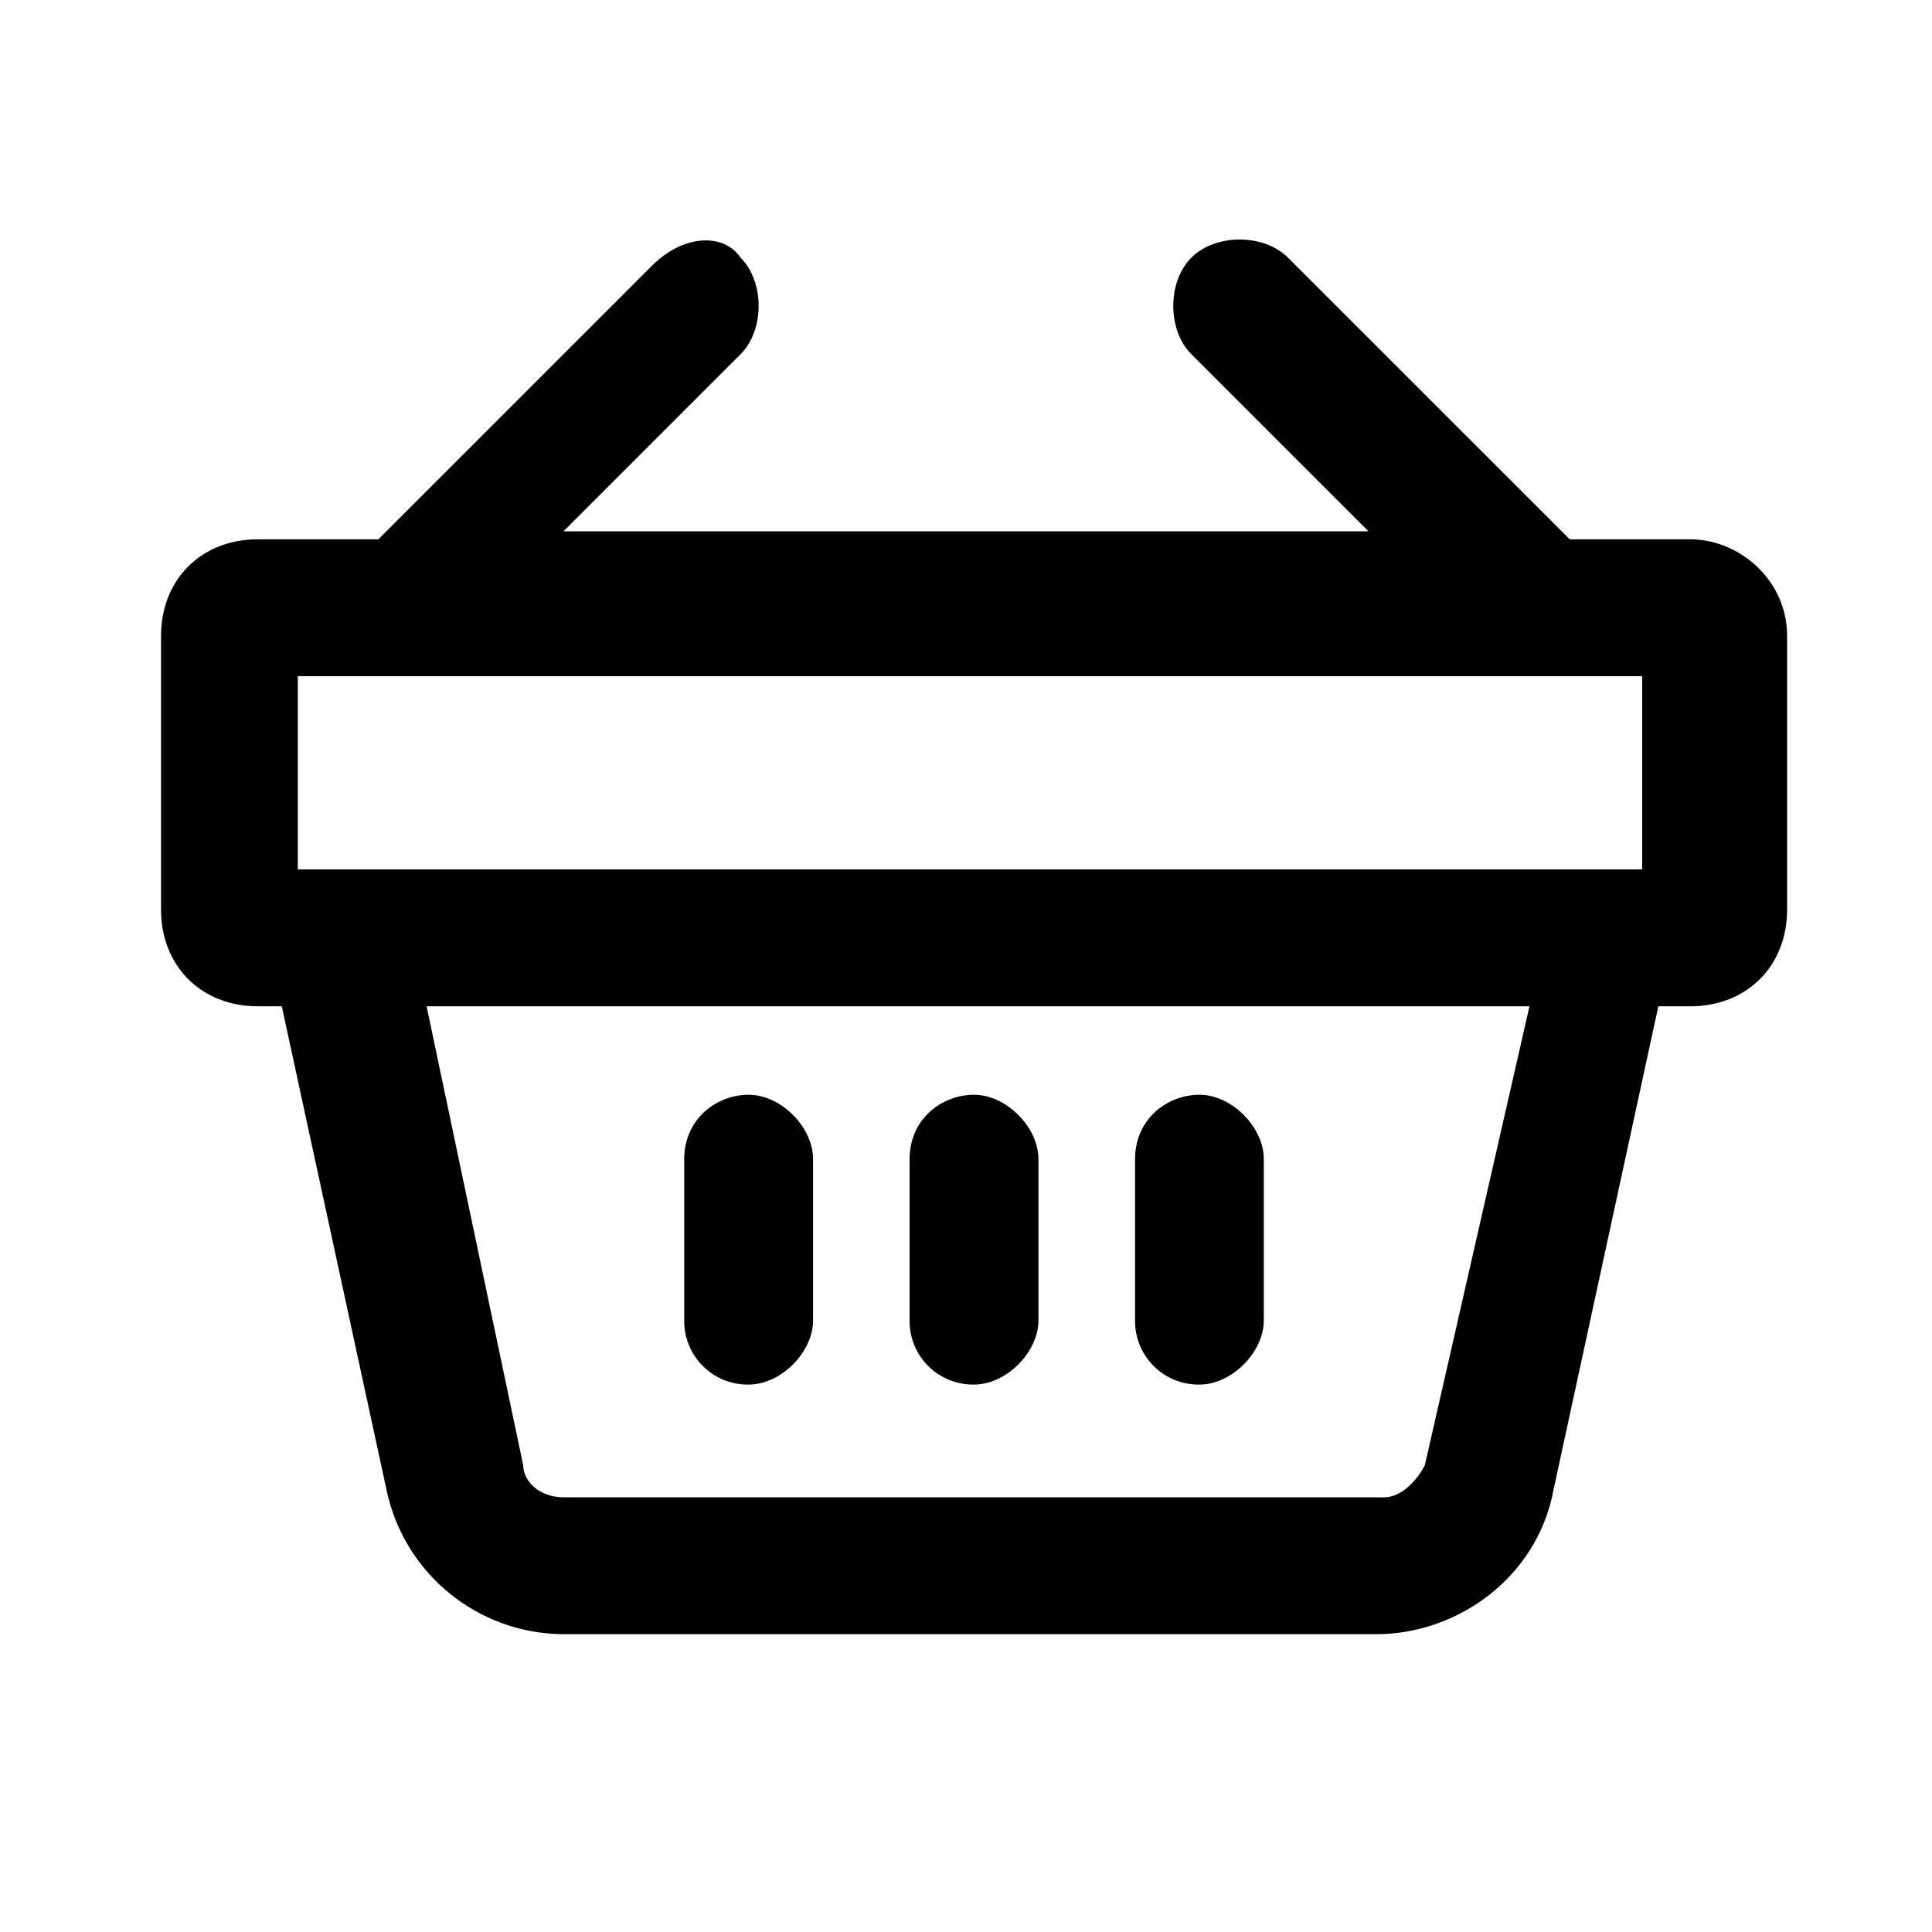
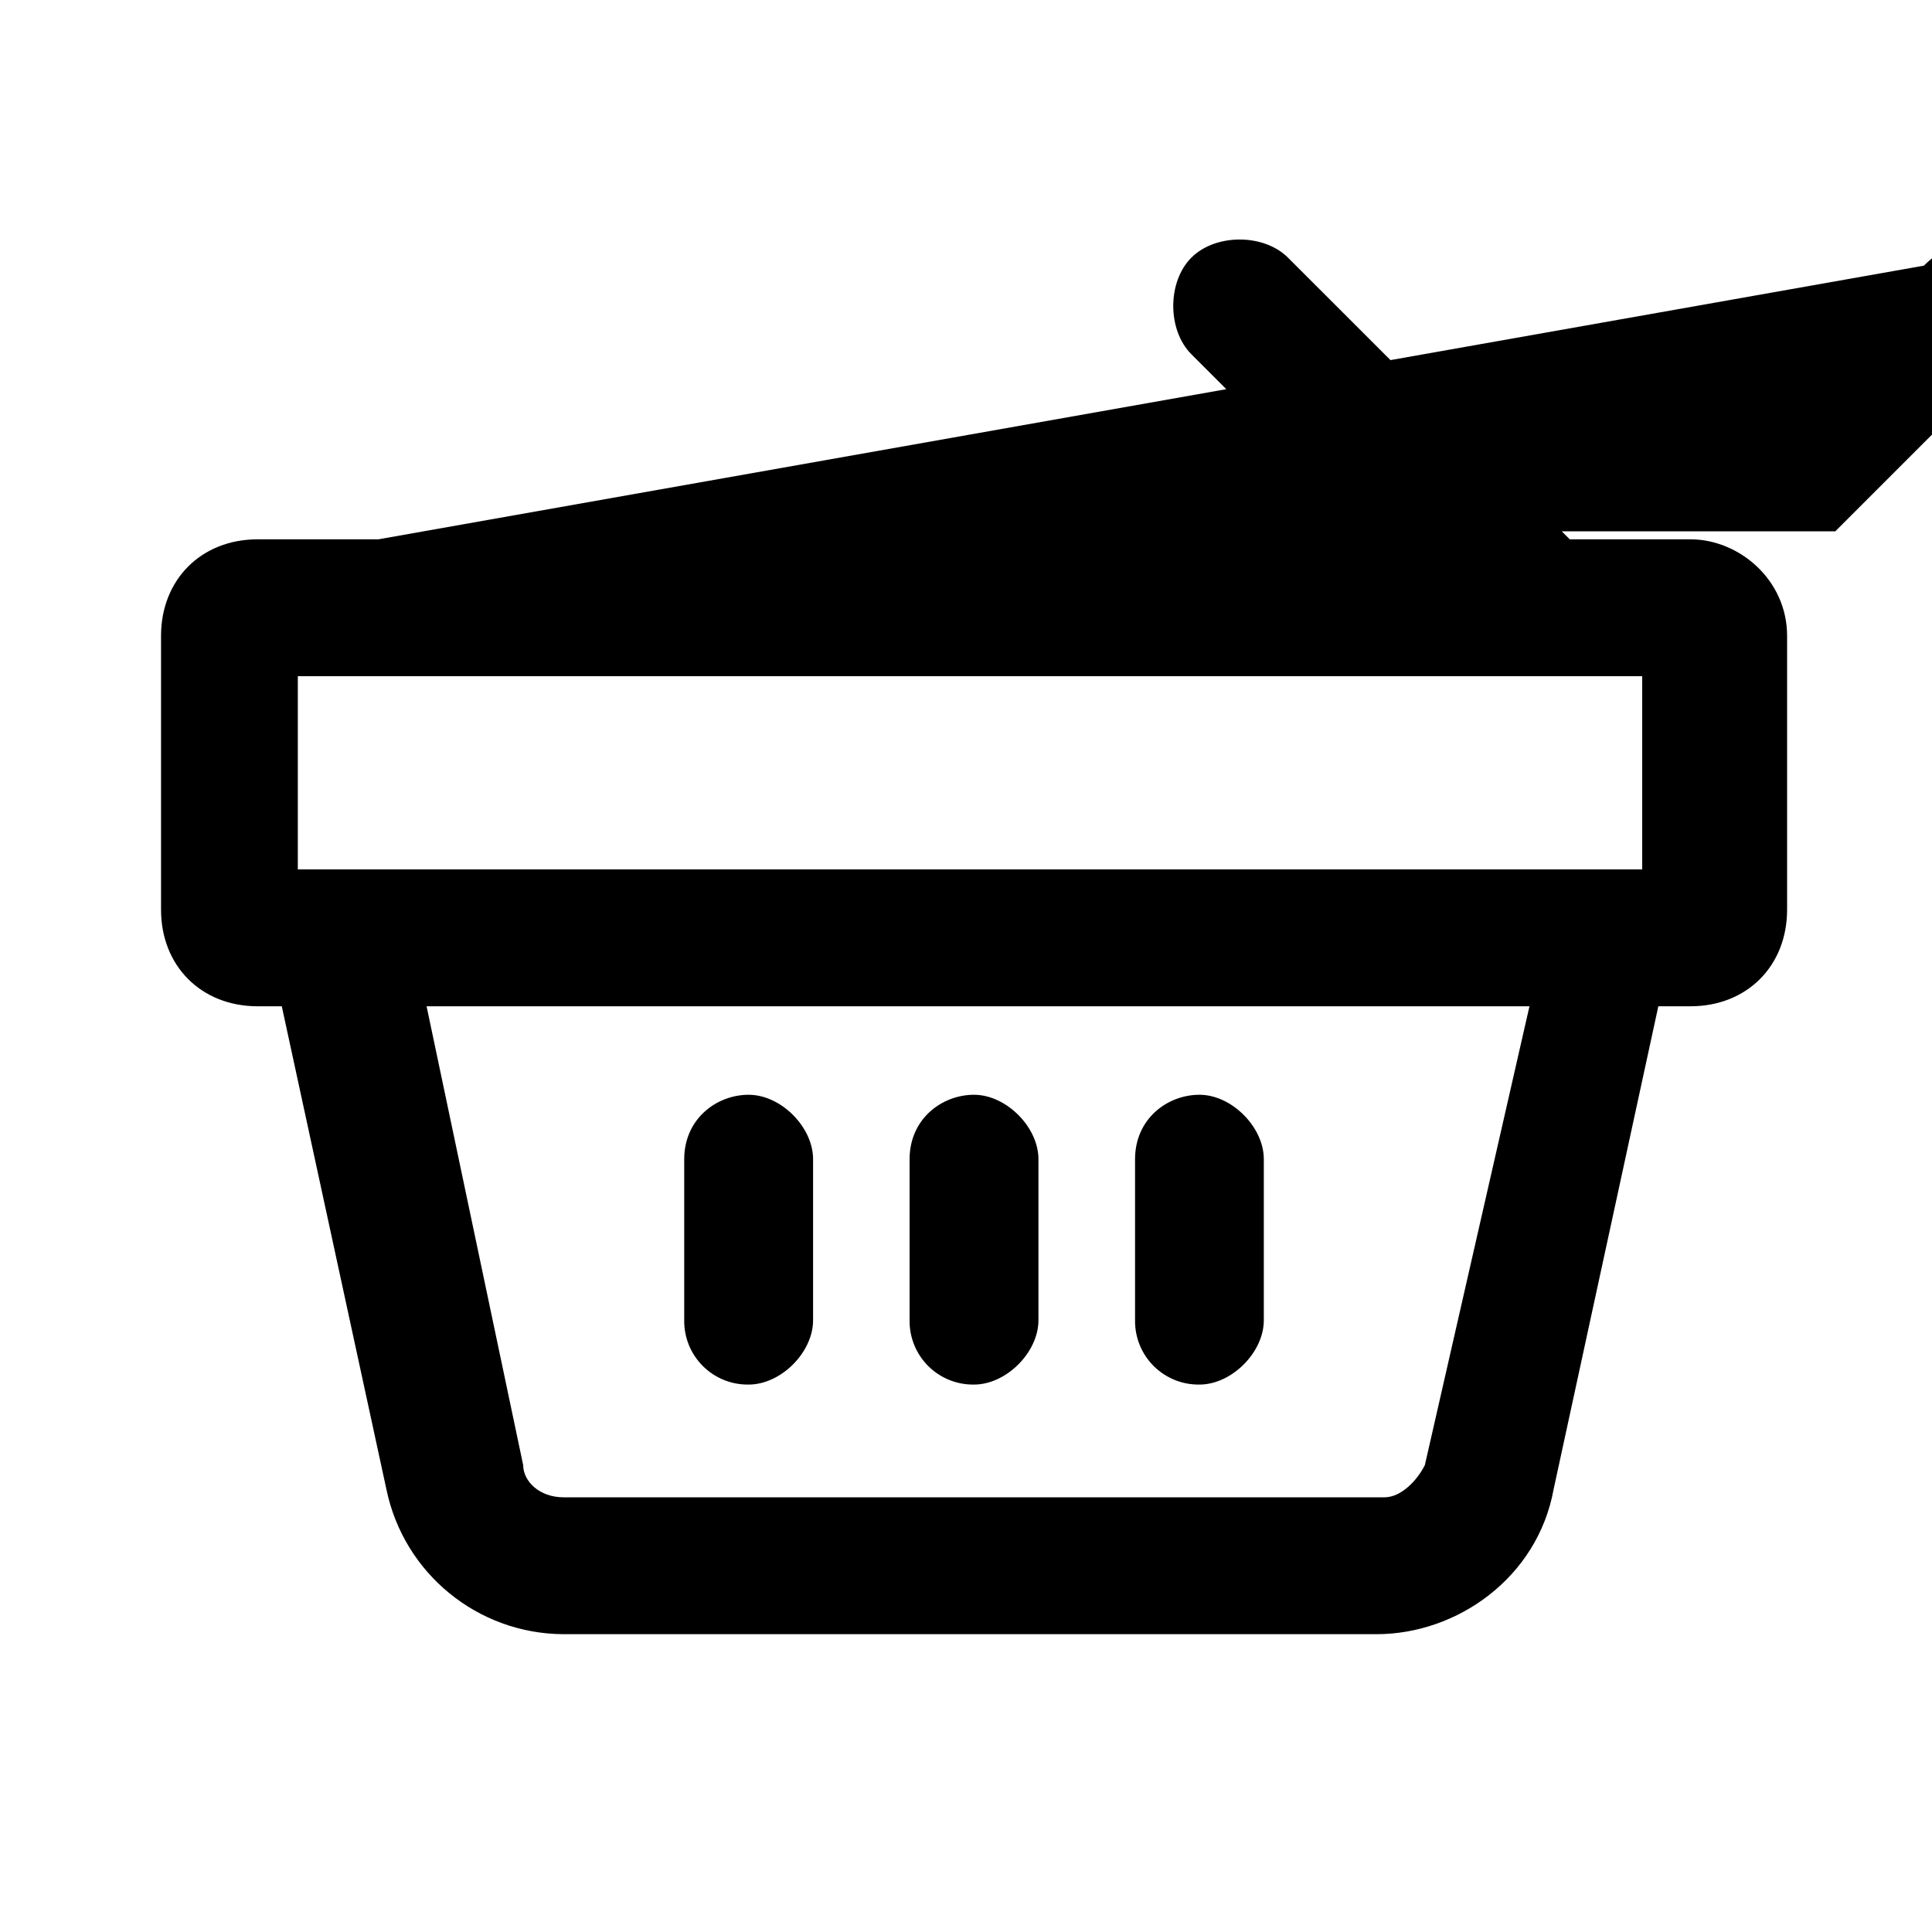
<svg xmlns="http://www.w3.org/2000/svg" width="20" height="20" fill="none">
-   <path d="M17.5 5.583h-1.25l-2.917-2.916c-.25-.25-.75-.25-1 0s-.25.75 0 1L14.166 5.5H5.833l1.833-1.833c.25-.25.25-.75 0-1-.166-.25-.583-.25-.916.083L3.917 5.583h-1.25c-.584 0-1 .417-1 1v2.834c0 .583.416 1 1 1h.25l1.083 5a1.88 1.88 0 001.833 1.5h8.417c.833 0 1.666-.584 1.833-1.5l1.084-5h.333c.583 0 1-.417 1-1V6.583c0-.583-.5-1-1-1zM3.083 7H17v2H3.083V7zm11.667 8.167c-.084.166-.25.333-.417.333h-8.5c-.25 0-.417-.167-.417-.333l-1-4.75h11.417l-1.083 4.75z" fill="rgb(0,0,0)" />
+   <path d="M17.5 5.583h-1.25l-2.917-2.916c-.25-.25-.75-.25-1 0s-.25.75 0 1L14.166 5.5h4.833l1.833-1.833c.25-.25.25-.75 0-1-.166-.25-.583-.25-.916.083L3.917 5.583h-1.25c-.584 0-1 .417-1 1v2.834c0 .583.416 1 1 1h.25l1.083 5a1.88 1.88 0 001.833 1.5h8.417c.833 0 1.666-.584 1.833-1.5l1.084-5h.333c.583 0 1-.417 1-1V6.583c0-.583-.5-1-1-1zM3.083 7H17v2H3.083V7zm11.667 8.167c-.084.166-.25.333-.417.333h-8.5c-.25 0-.417-.167-.417-.333l-1-4.75h11.417l-1.083 4.75z" fill="rgb(0,0,0)" />
  <path d="M10.083 14.333a.657.657 0 01-.667-.666V12c0-.417.334-.667.667-.667s.667.334.667.667v1.667c0 .333-.334.666-.667.666zm-2.333 0a.657.657 0 01-.667-.666V12c0-.417.334-.667.667-.667.334 0 .667.334.667.667v1.667c0 .333-.333.666-.667.666zm4.667 0a.657.657 0 01-.667-.666V12c0-.417.333-.667.667-.667.333 0 .666.334.666.667v1.667c0 .333-.333.666-.666.666z" fill="rgb(0,0,0)" />
</svg>
